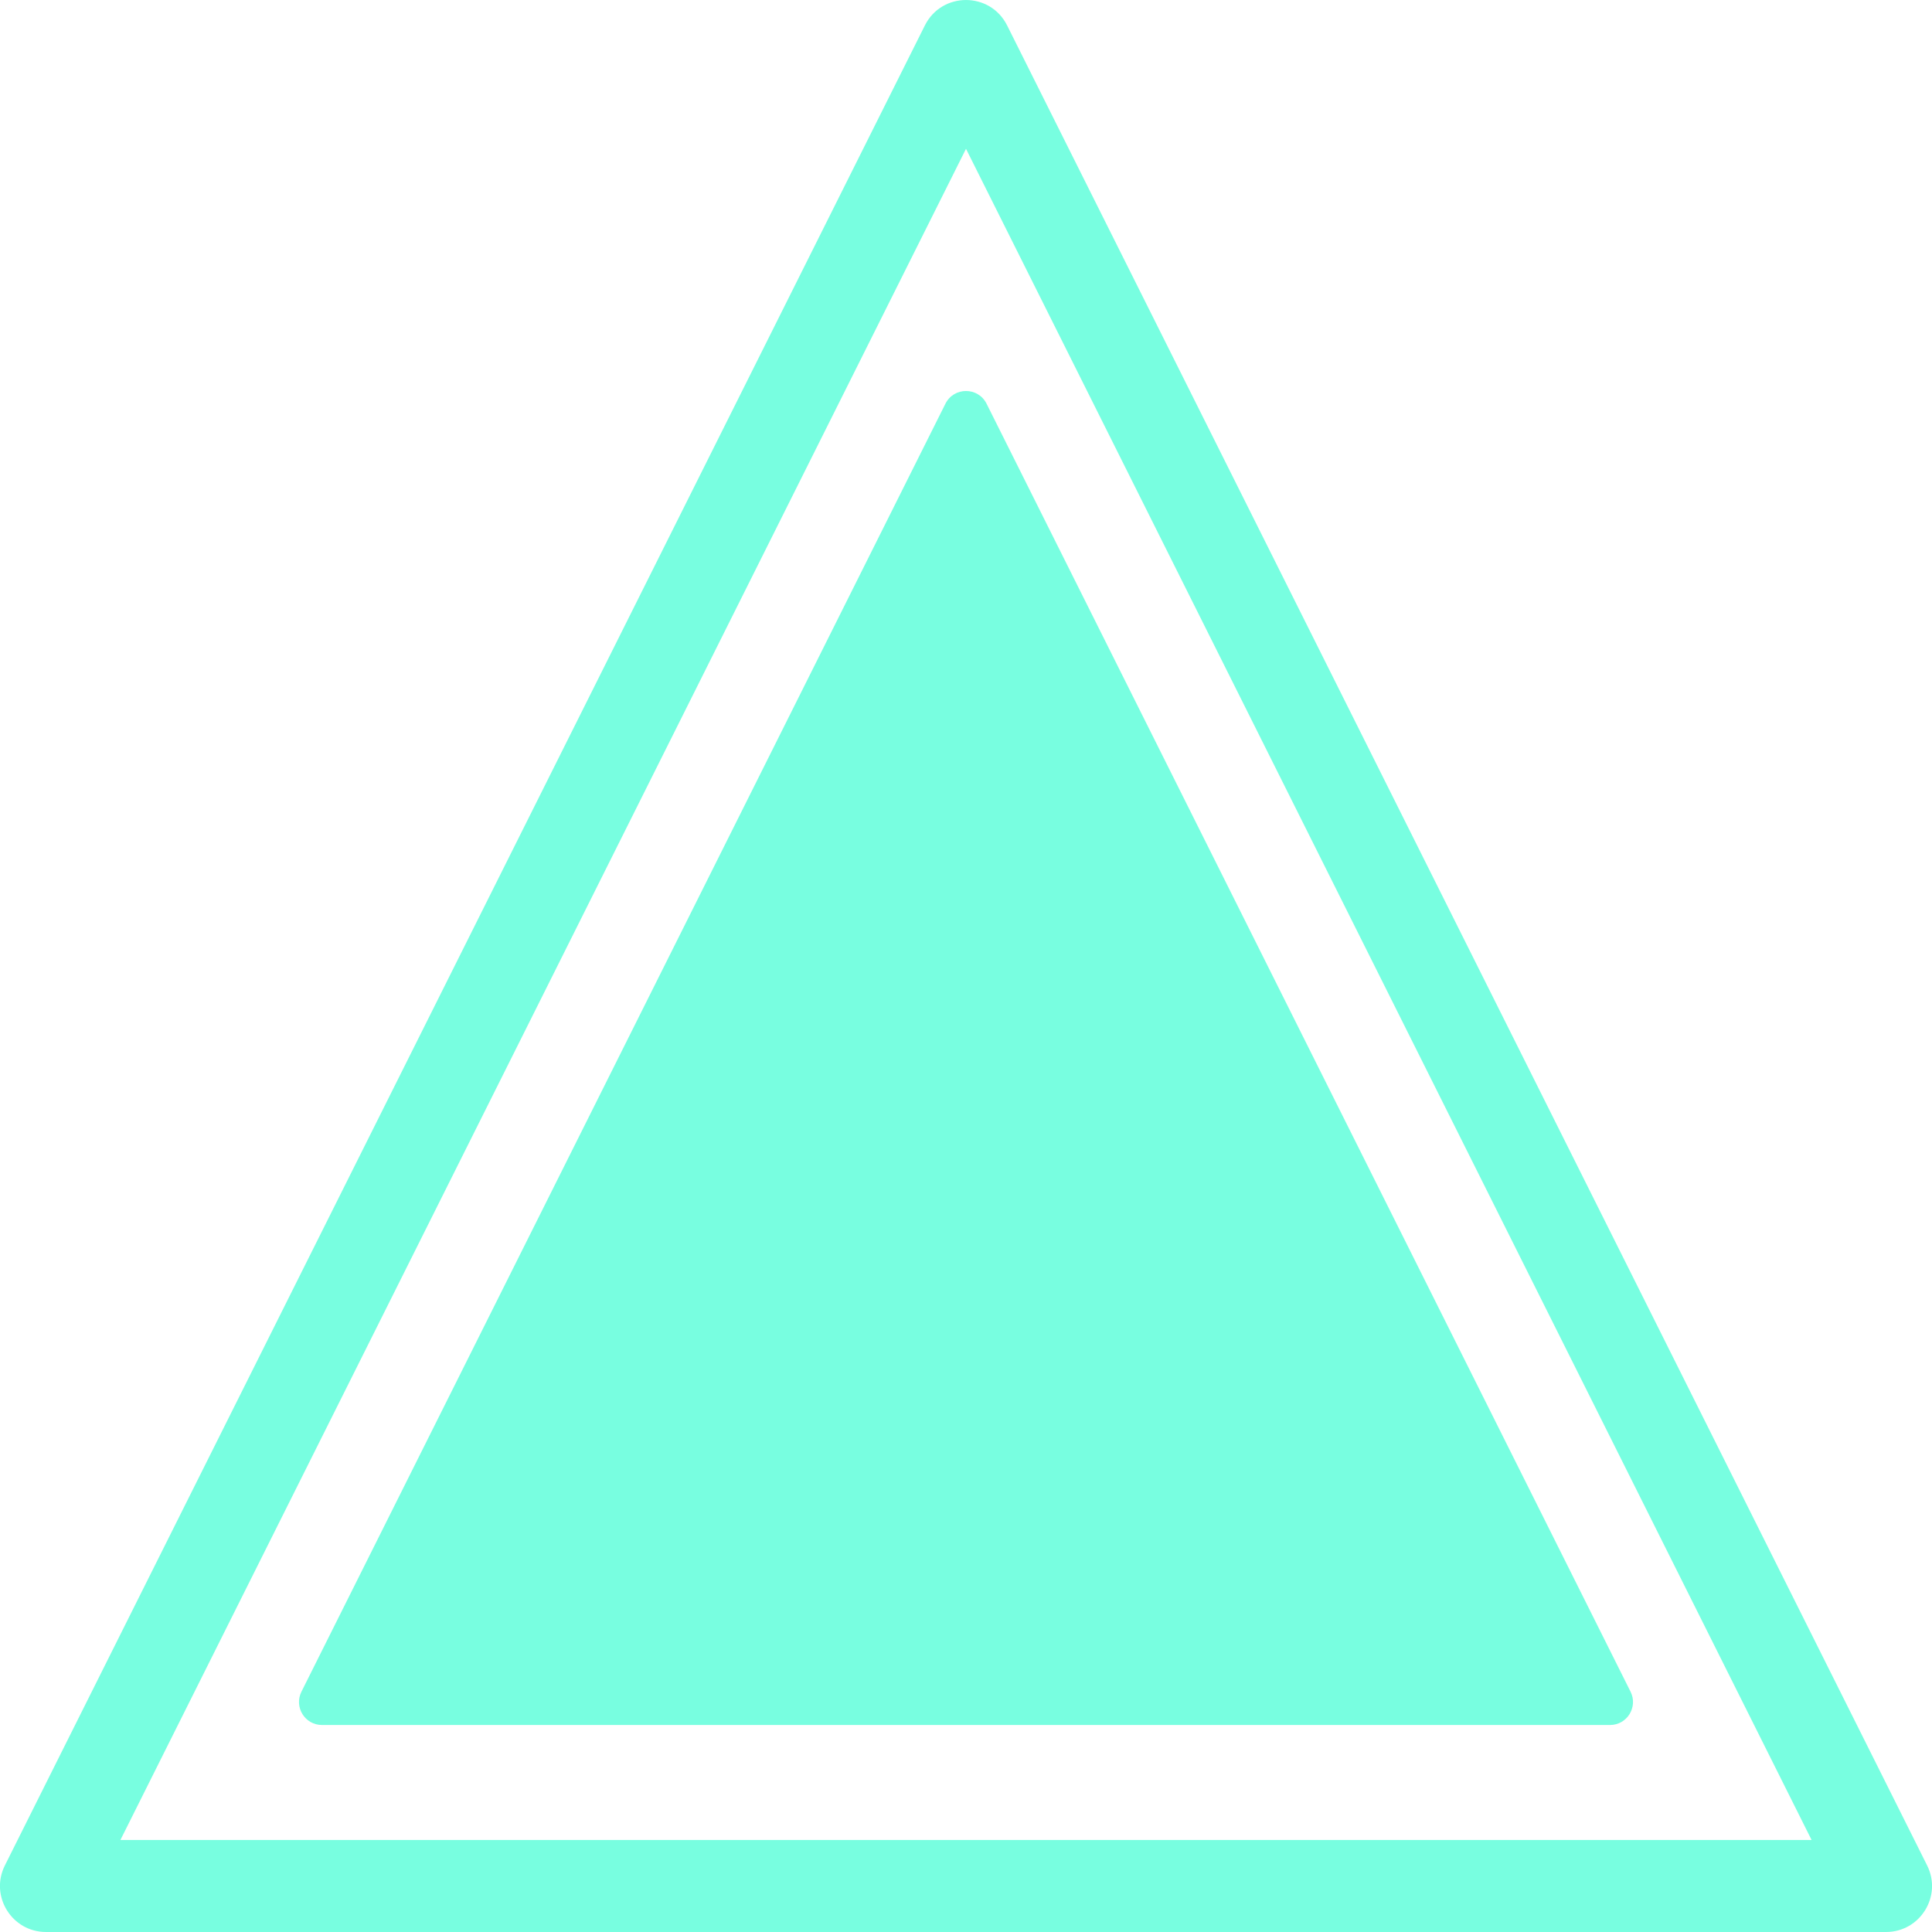
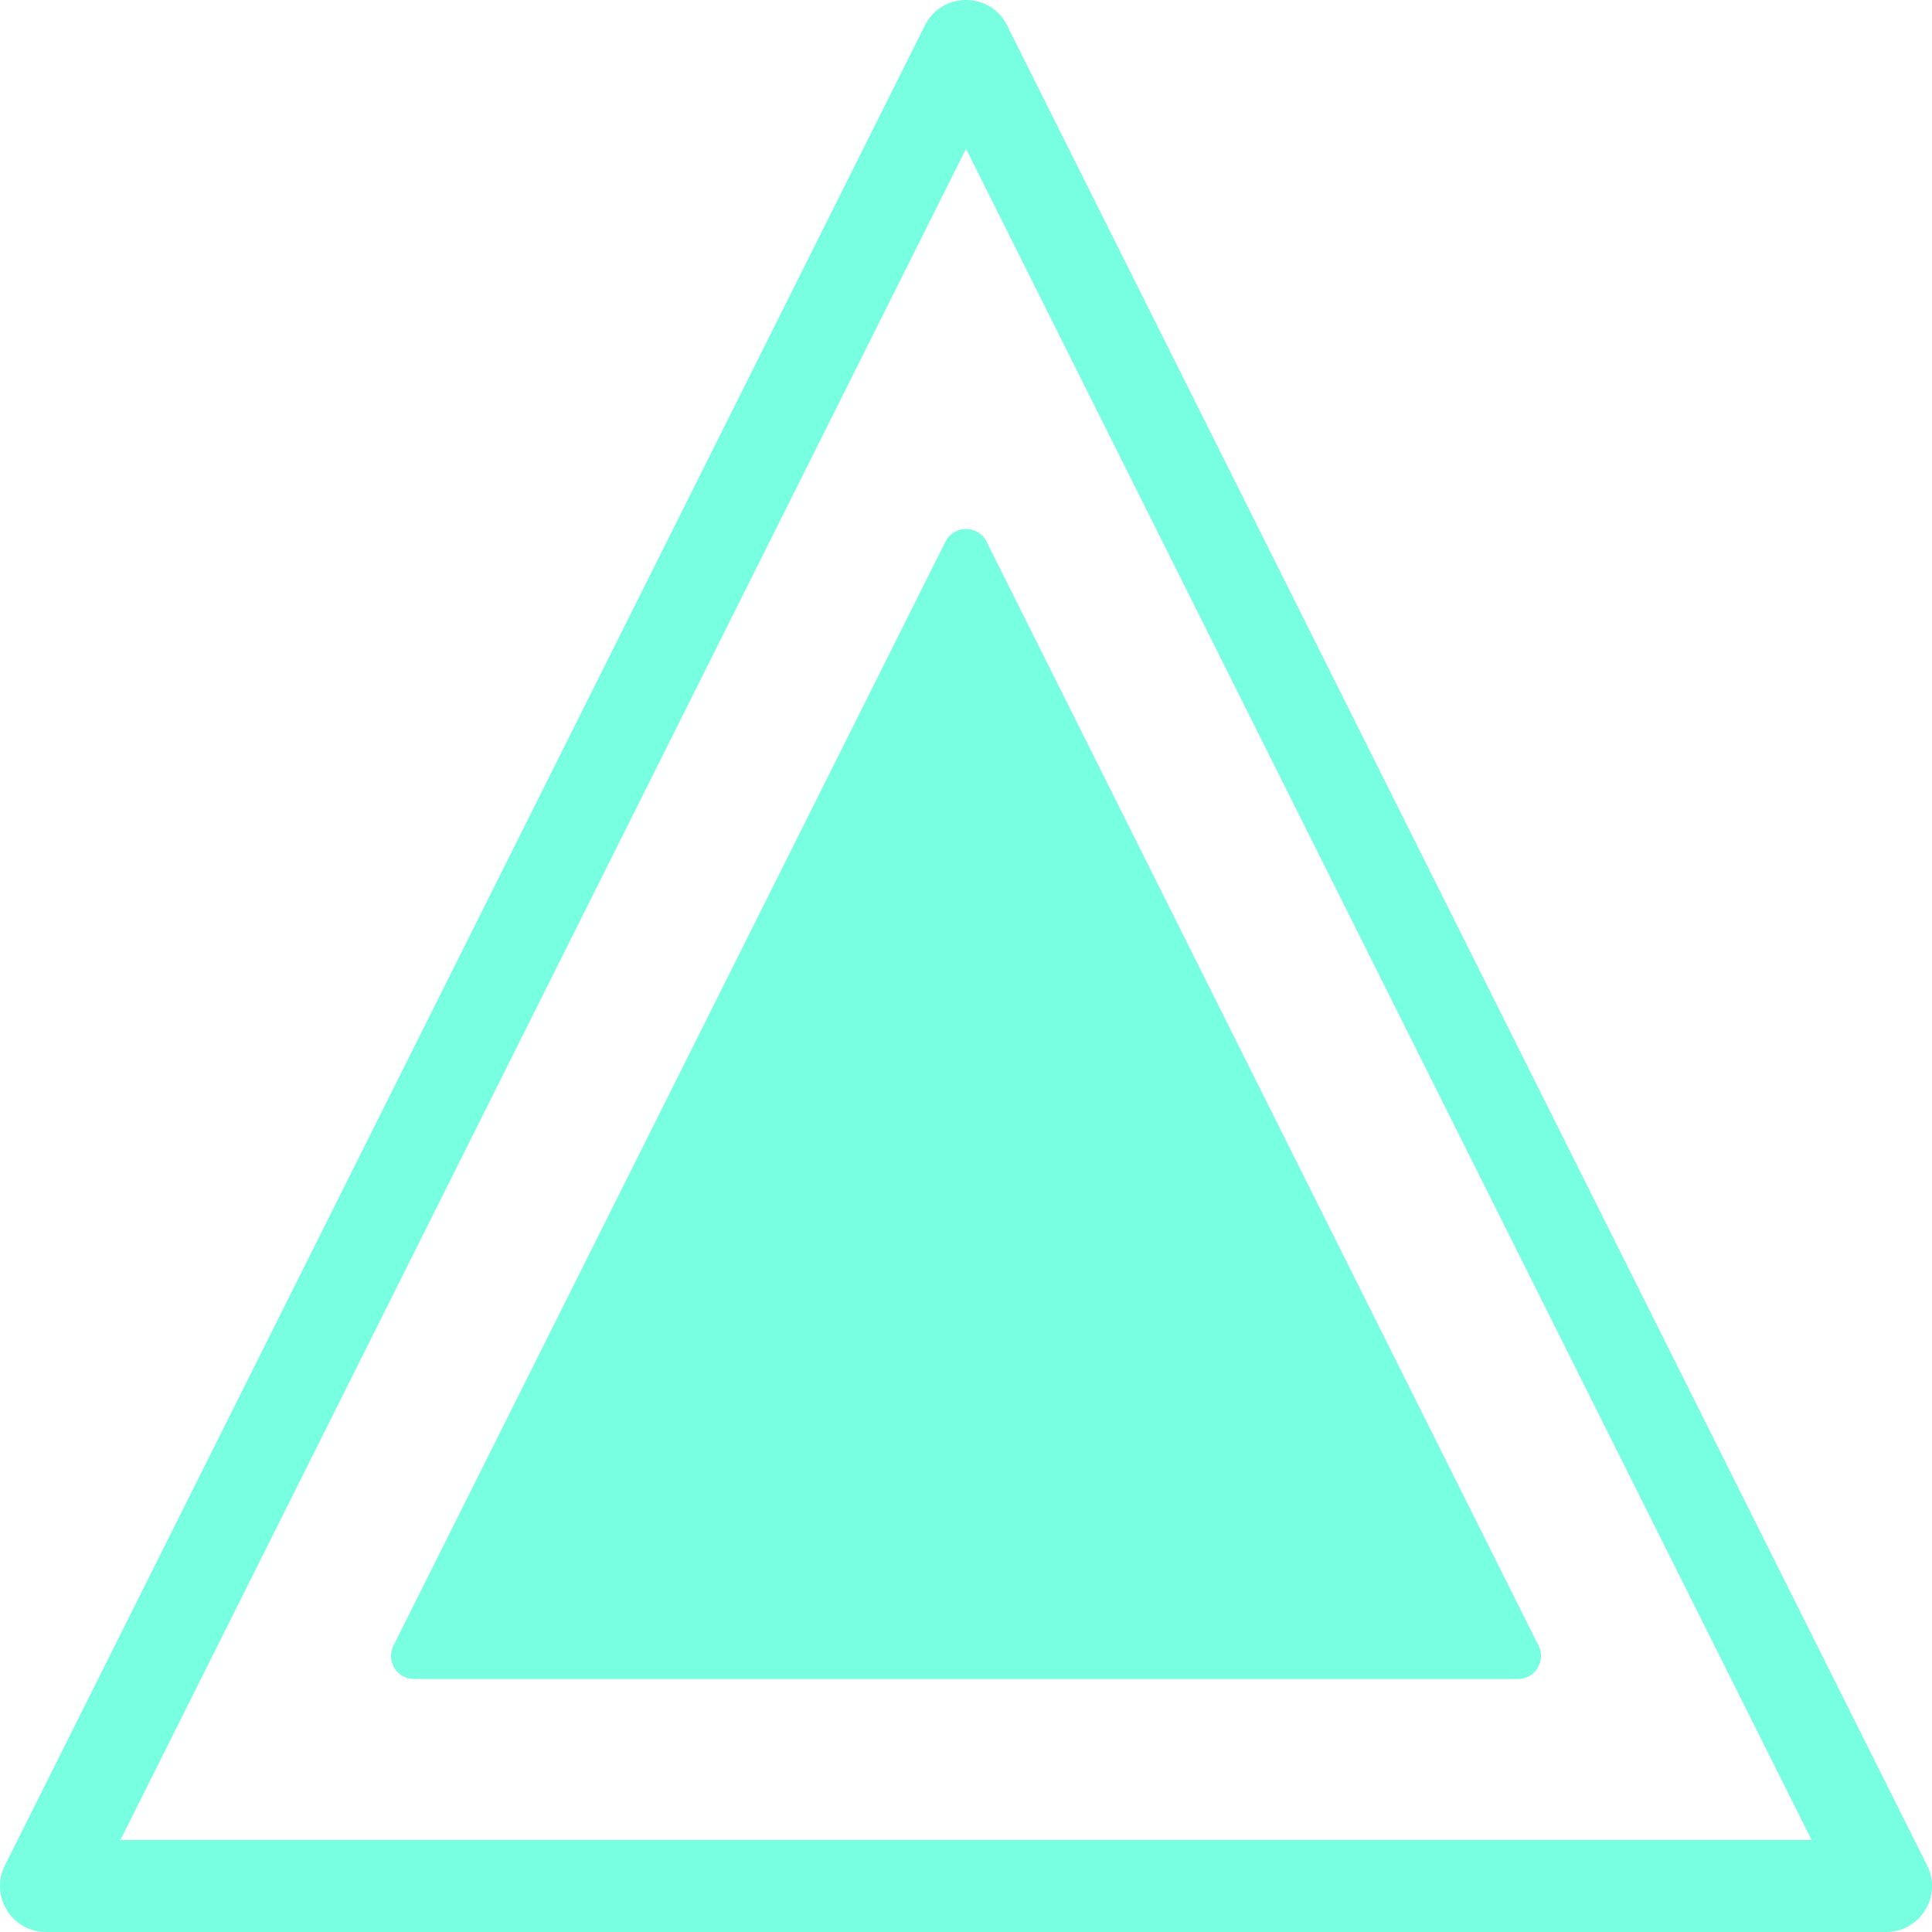
<svg xmlns="http://www.w3.org/2000/svg" width="42" height="42" viewBox="0 0 42 42">
  <g fill="#78FEE0" transform="translate(1 1)">
    <path d="M19.106,0.447 L39.106,40.447 L40,39 L0,39 L0.894,40.447 L20.894,0.447 L19.106,0.447 Z M20.894,-0.447 C20.526,-1.184 19.474,-1.184 19.106,-0.447 L-0.894,39.553 C-1.227,40.218 -0.743,41 0,41 L40,41 C40.743,41 41.227,40.218 40.894,39.553 L20.894,-0.447 Z" />
-     <polygon points="20 8 34 36 6 36" />
-     <path d="M19.553,8.224 L33.553,36.224 L34,35.5 L6,35.5 L6.447,36.224 L20.447,8.224 L19.553,8.224 Z M20.447,7.776 C20.263,7.408 19.737,7.408 19.553,7.776 L5.553,35.776 C5.387,36.109 5.628,36.5 6,36.5 L34,36.5 C34.372,36.5 34.613,36.109 34.447,35.776 L20.447,7.776 Z" />
+     <polygon points="20 11 32 35 8 35" />
+     <path d="M19.553,11.224 L31.553,35.224 L32,34.5 L8,34.5 L8.447,35.224 L20.447,11.224 L19.553,11.224 Z M20.447,10.776 C20.263,10.408 19.737,10.408 19.553,10.776 L7.553,34.776 C7.387,35.109 7.628,35.5 8,35.5 L32,35.5 C32.372,35.5 32.613,35.109 32.447,34.776 L20.447,10.776 Z" />
  </g>
</svg>
